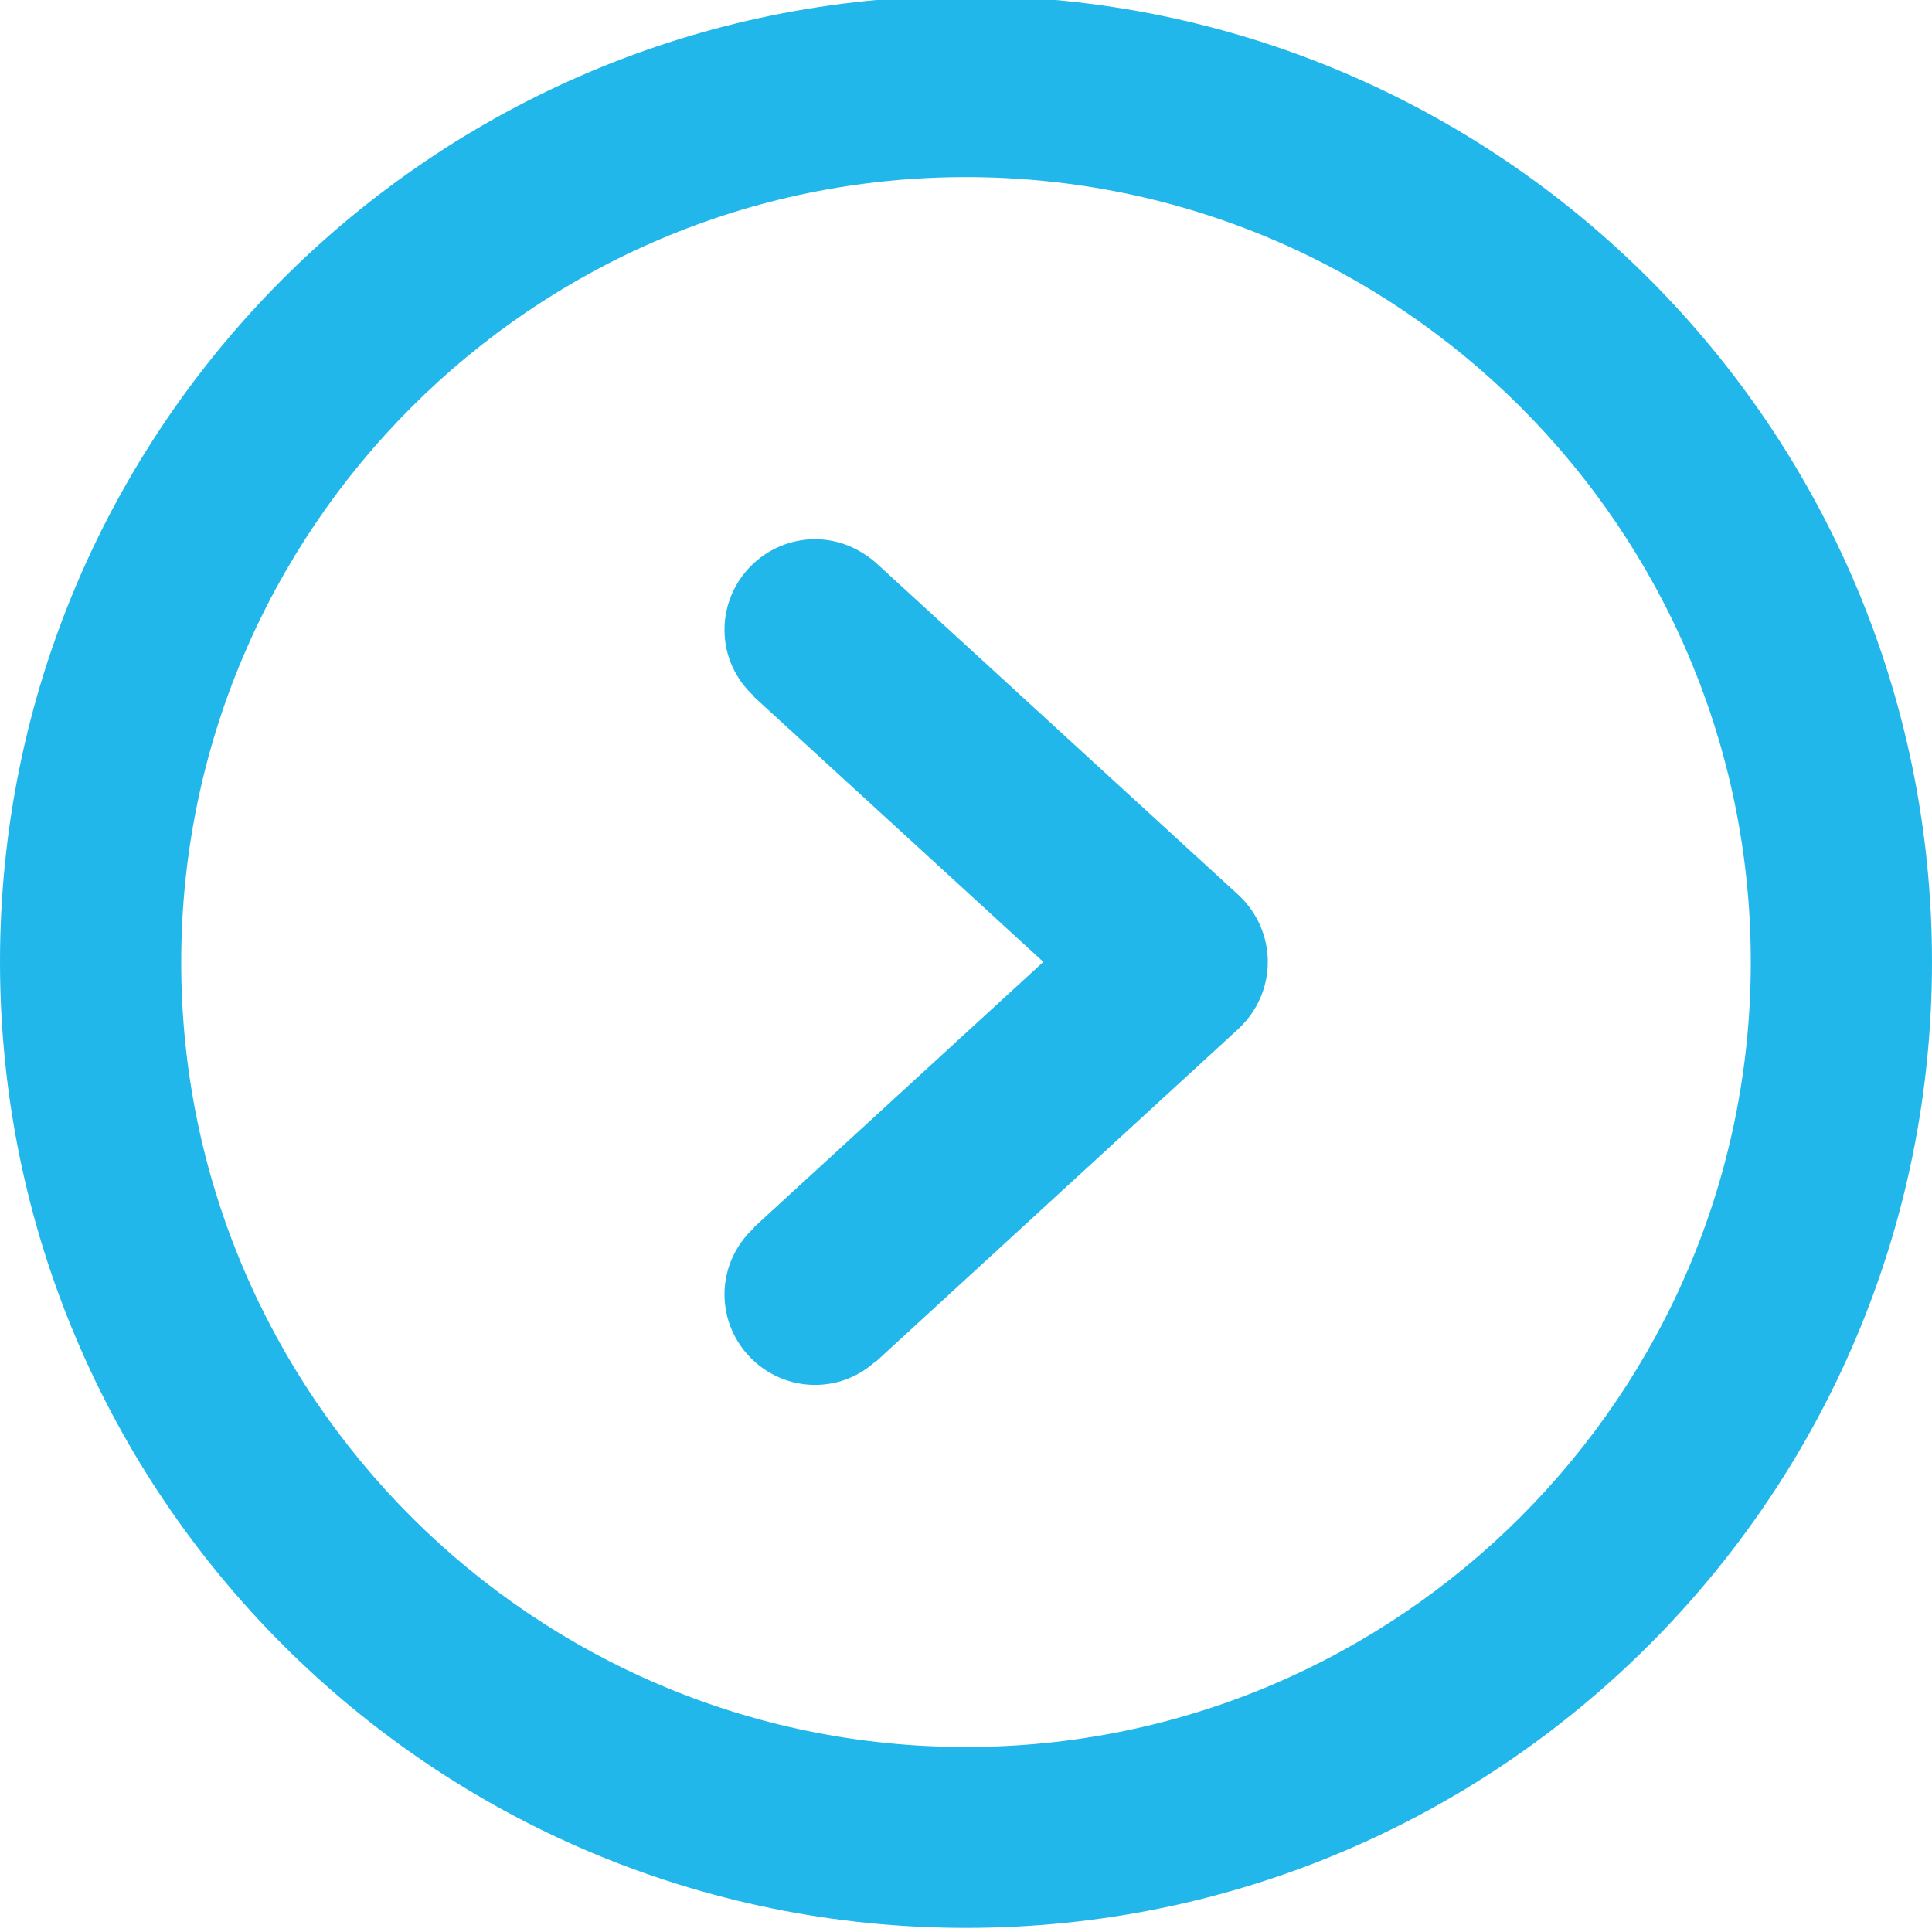
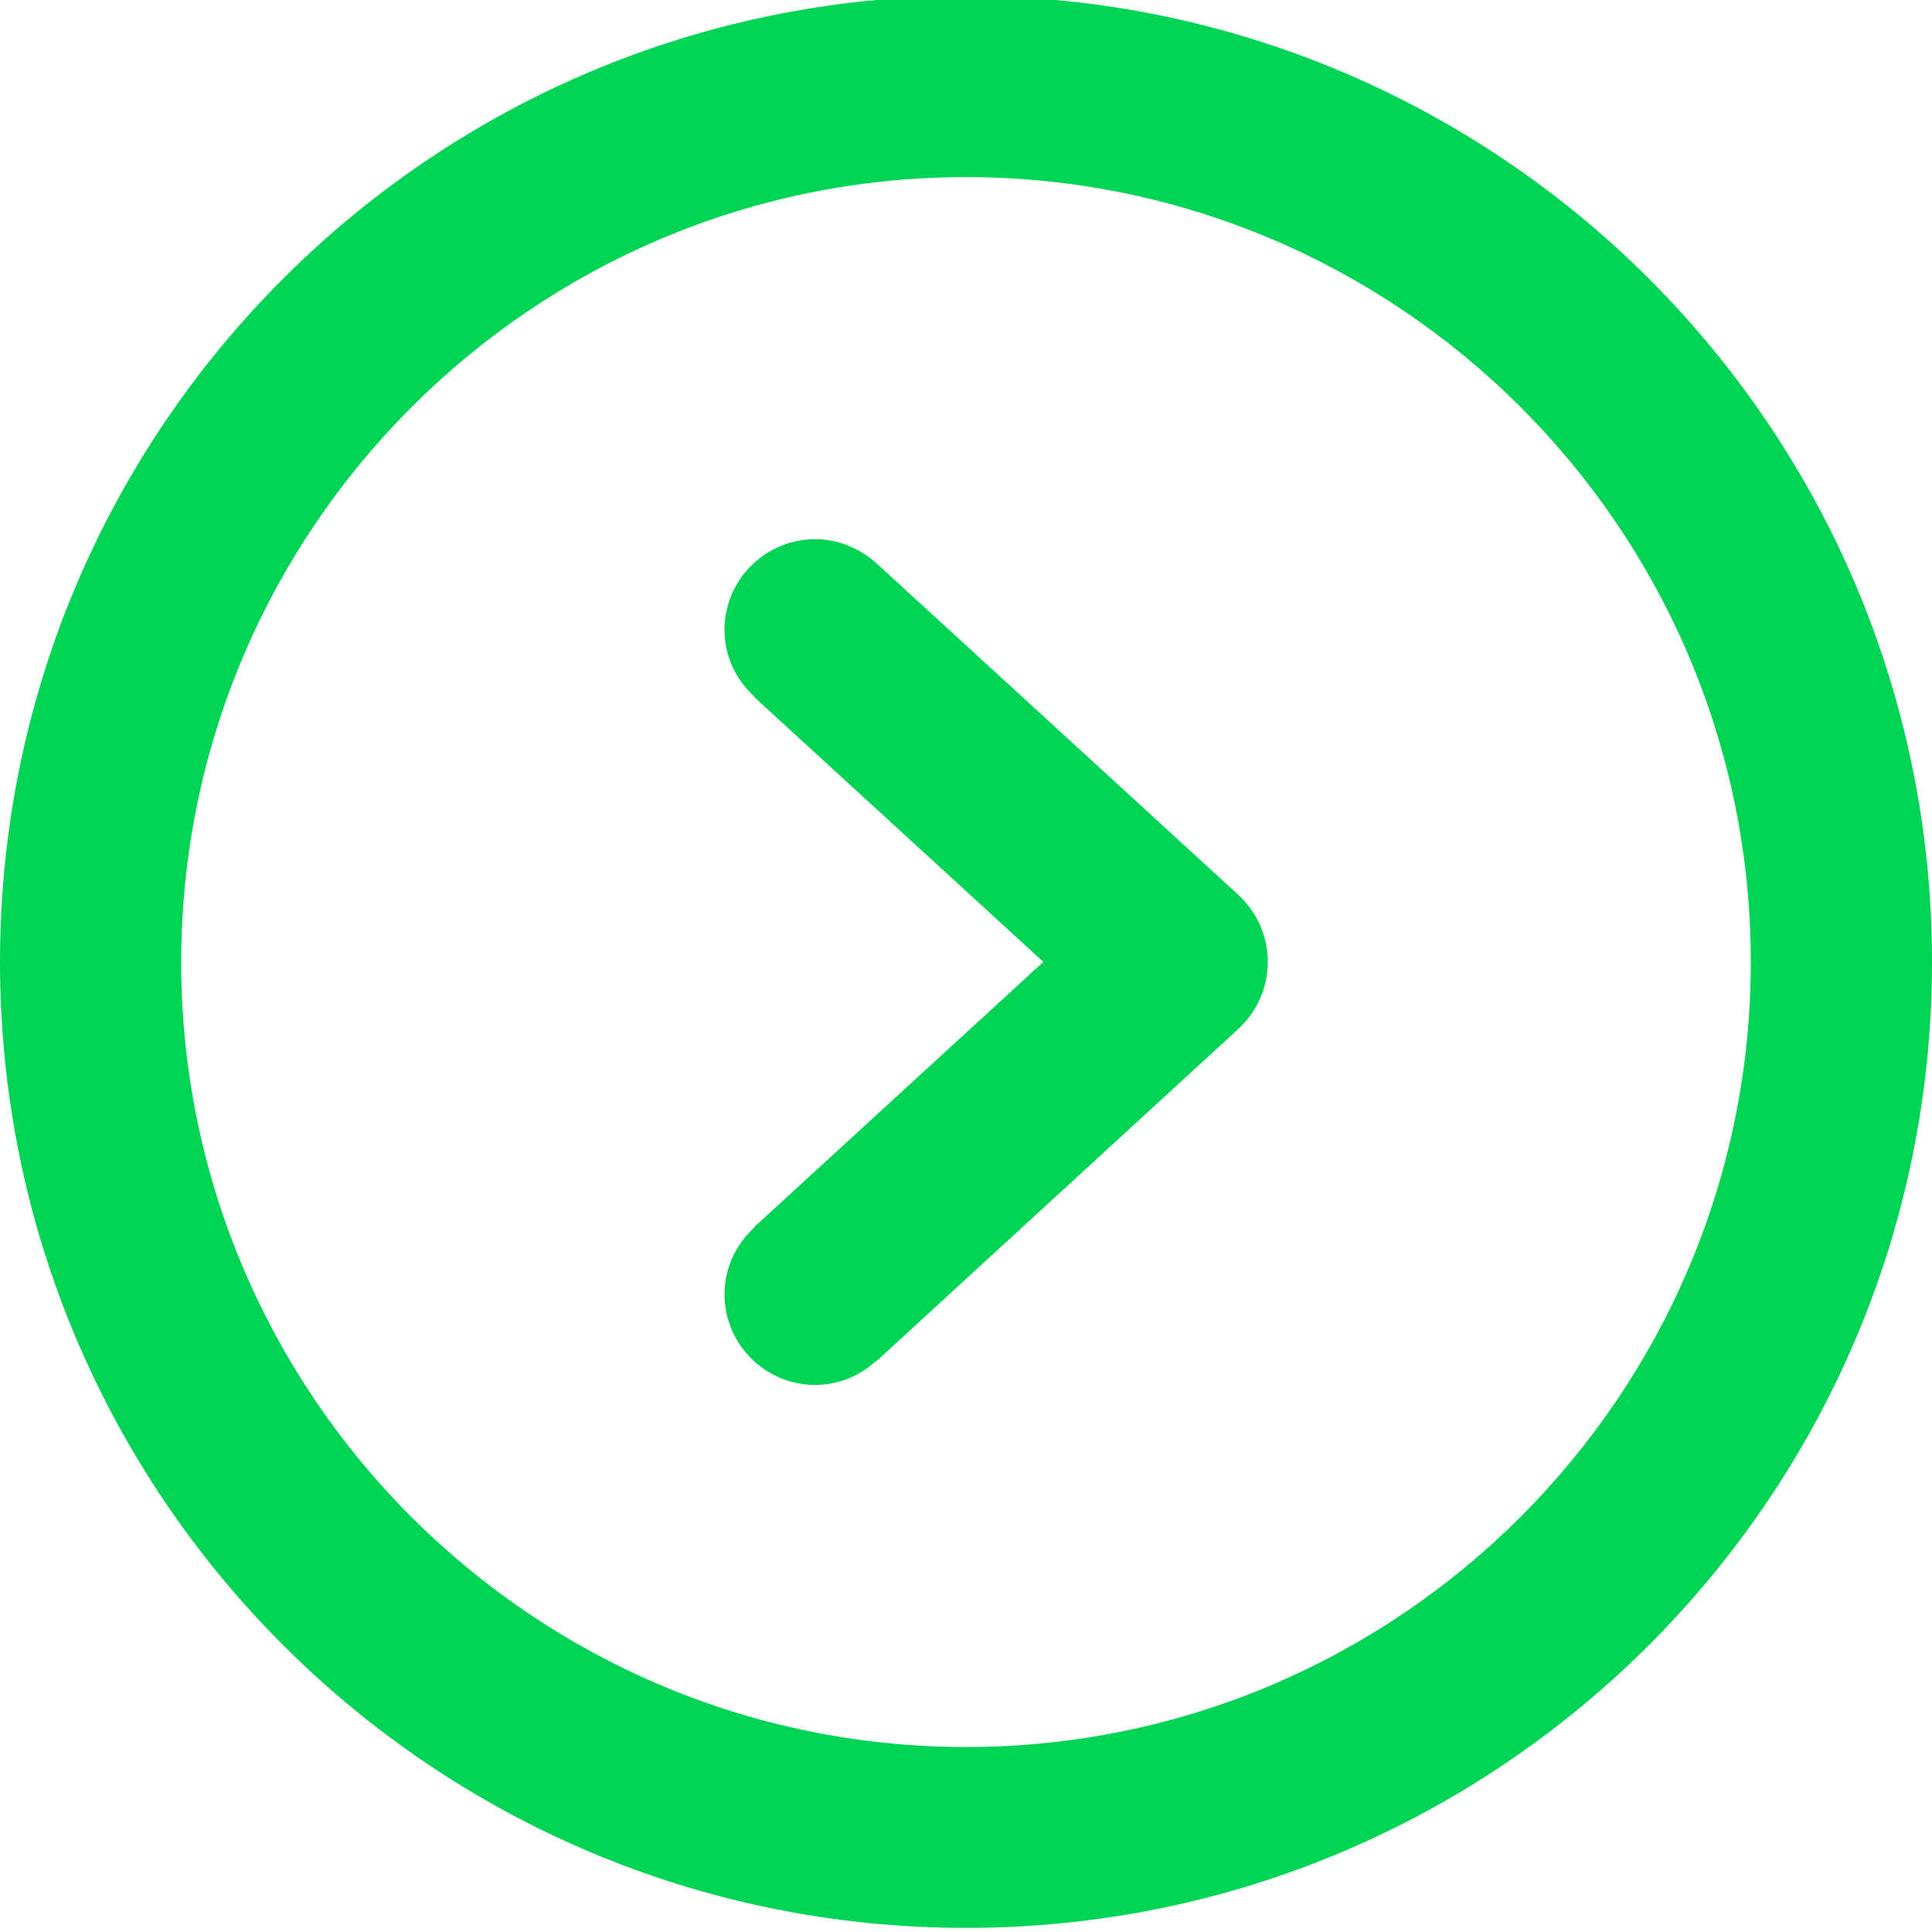
<svg xmlns="http://www.w3.org/2000/svg" version="1.1" id="Capa_1" x="0px" y="0px" viewBox="0 0 612 612" style="enable-background:new 0 0 612 612;" xml:space="preserve">
-   <style type="text/css">
+   <defs id="defs29" />
+   <style type="text/css" id="style17">
	.st0{fill:#22b7eb;}
</style>
-   <g>
-     <g id="Right">
-       <g>
-         <path class="st0" d="M277.6,178.4L277.6,178.4c-5.2-4.6-11.9-7.6-19.4-7.6c-15.8,0-28.7,12.9-28.7,28.7c0,8.4,3.6,15.8,9.4,21.1     l-0.1,0.1l91.7,84l-91.7,84.1l0.1,0.1c-5.7,5.2-9.4,12.7-9.4,21.1c0,15.8,12.9,28.7,28.7,28.7c7.5,0,14.2-2.9,19.3-7.6l0.1,0.1     l114.7-105.3c5.9-5.5,9.3-13.1,9.3-21.2s-3.4-15.7-9.3-21.2L277.6,178.4z M306-1.3c-169,0-306,137-306,306s137,306,306,306     s306-137,306-306S475-1.3,306-1.3z M306,553.4c-137.1,0-248.6-111.5-248.6-248.6S168.9,56.1,306,56.1s248.6,111.5,248.6,248.6     S443.1,553.4,306,553.4z" />
+   <g id="g24" style="fill:#00d455">
+     <g id="Right" style="fill:#00d455">
+       <g id="g21" style="fill:#00d455">
+         <path class="st0" d="M277.6,178.4L277.6,178.4c-5.2-4.6-11.9-7.6-19.4-7.6c-15.8,0-28.7,12.9-28.7,28.7c0,8.4,3.6,15.8,9.4,21.1     l-0.1,0.1l91.7,84l-91.7,84.1l0.1,0.1c-5.7,5.2-9.4,12.7-9.4,21.1c0,15.8,12.9,28.7,28.7,28.7c7.5,0,14.2-2.9,19.3-7.6l0.1,0.1     l114.7-105.3c5.9-5.5,9.3-13.1,9.3-21.2s-3.4-15.7-9.3-21.2L277.6,178.4z M306-1.3c-169,0-306,137-306,306s137,306,306,306     s306-137,306-306S475-1.3,306-1.3z M306,553.4c-137.1,0-248.6-111.5-248.6-248.6S168.9,56.1,306,56.1s248.6,111.5,248.6,248.6     S443.1,553.4,306,553.4z" id="path19" style="fill:#00d455" />
      </g>
    </g>
  </g>
</svg>
